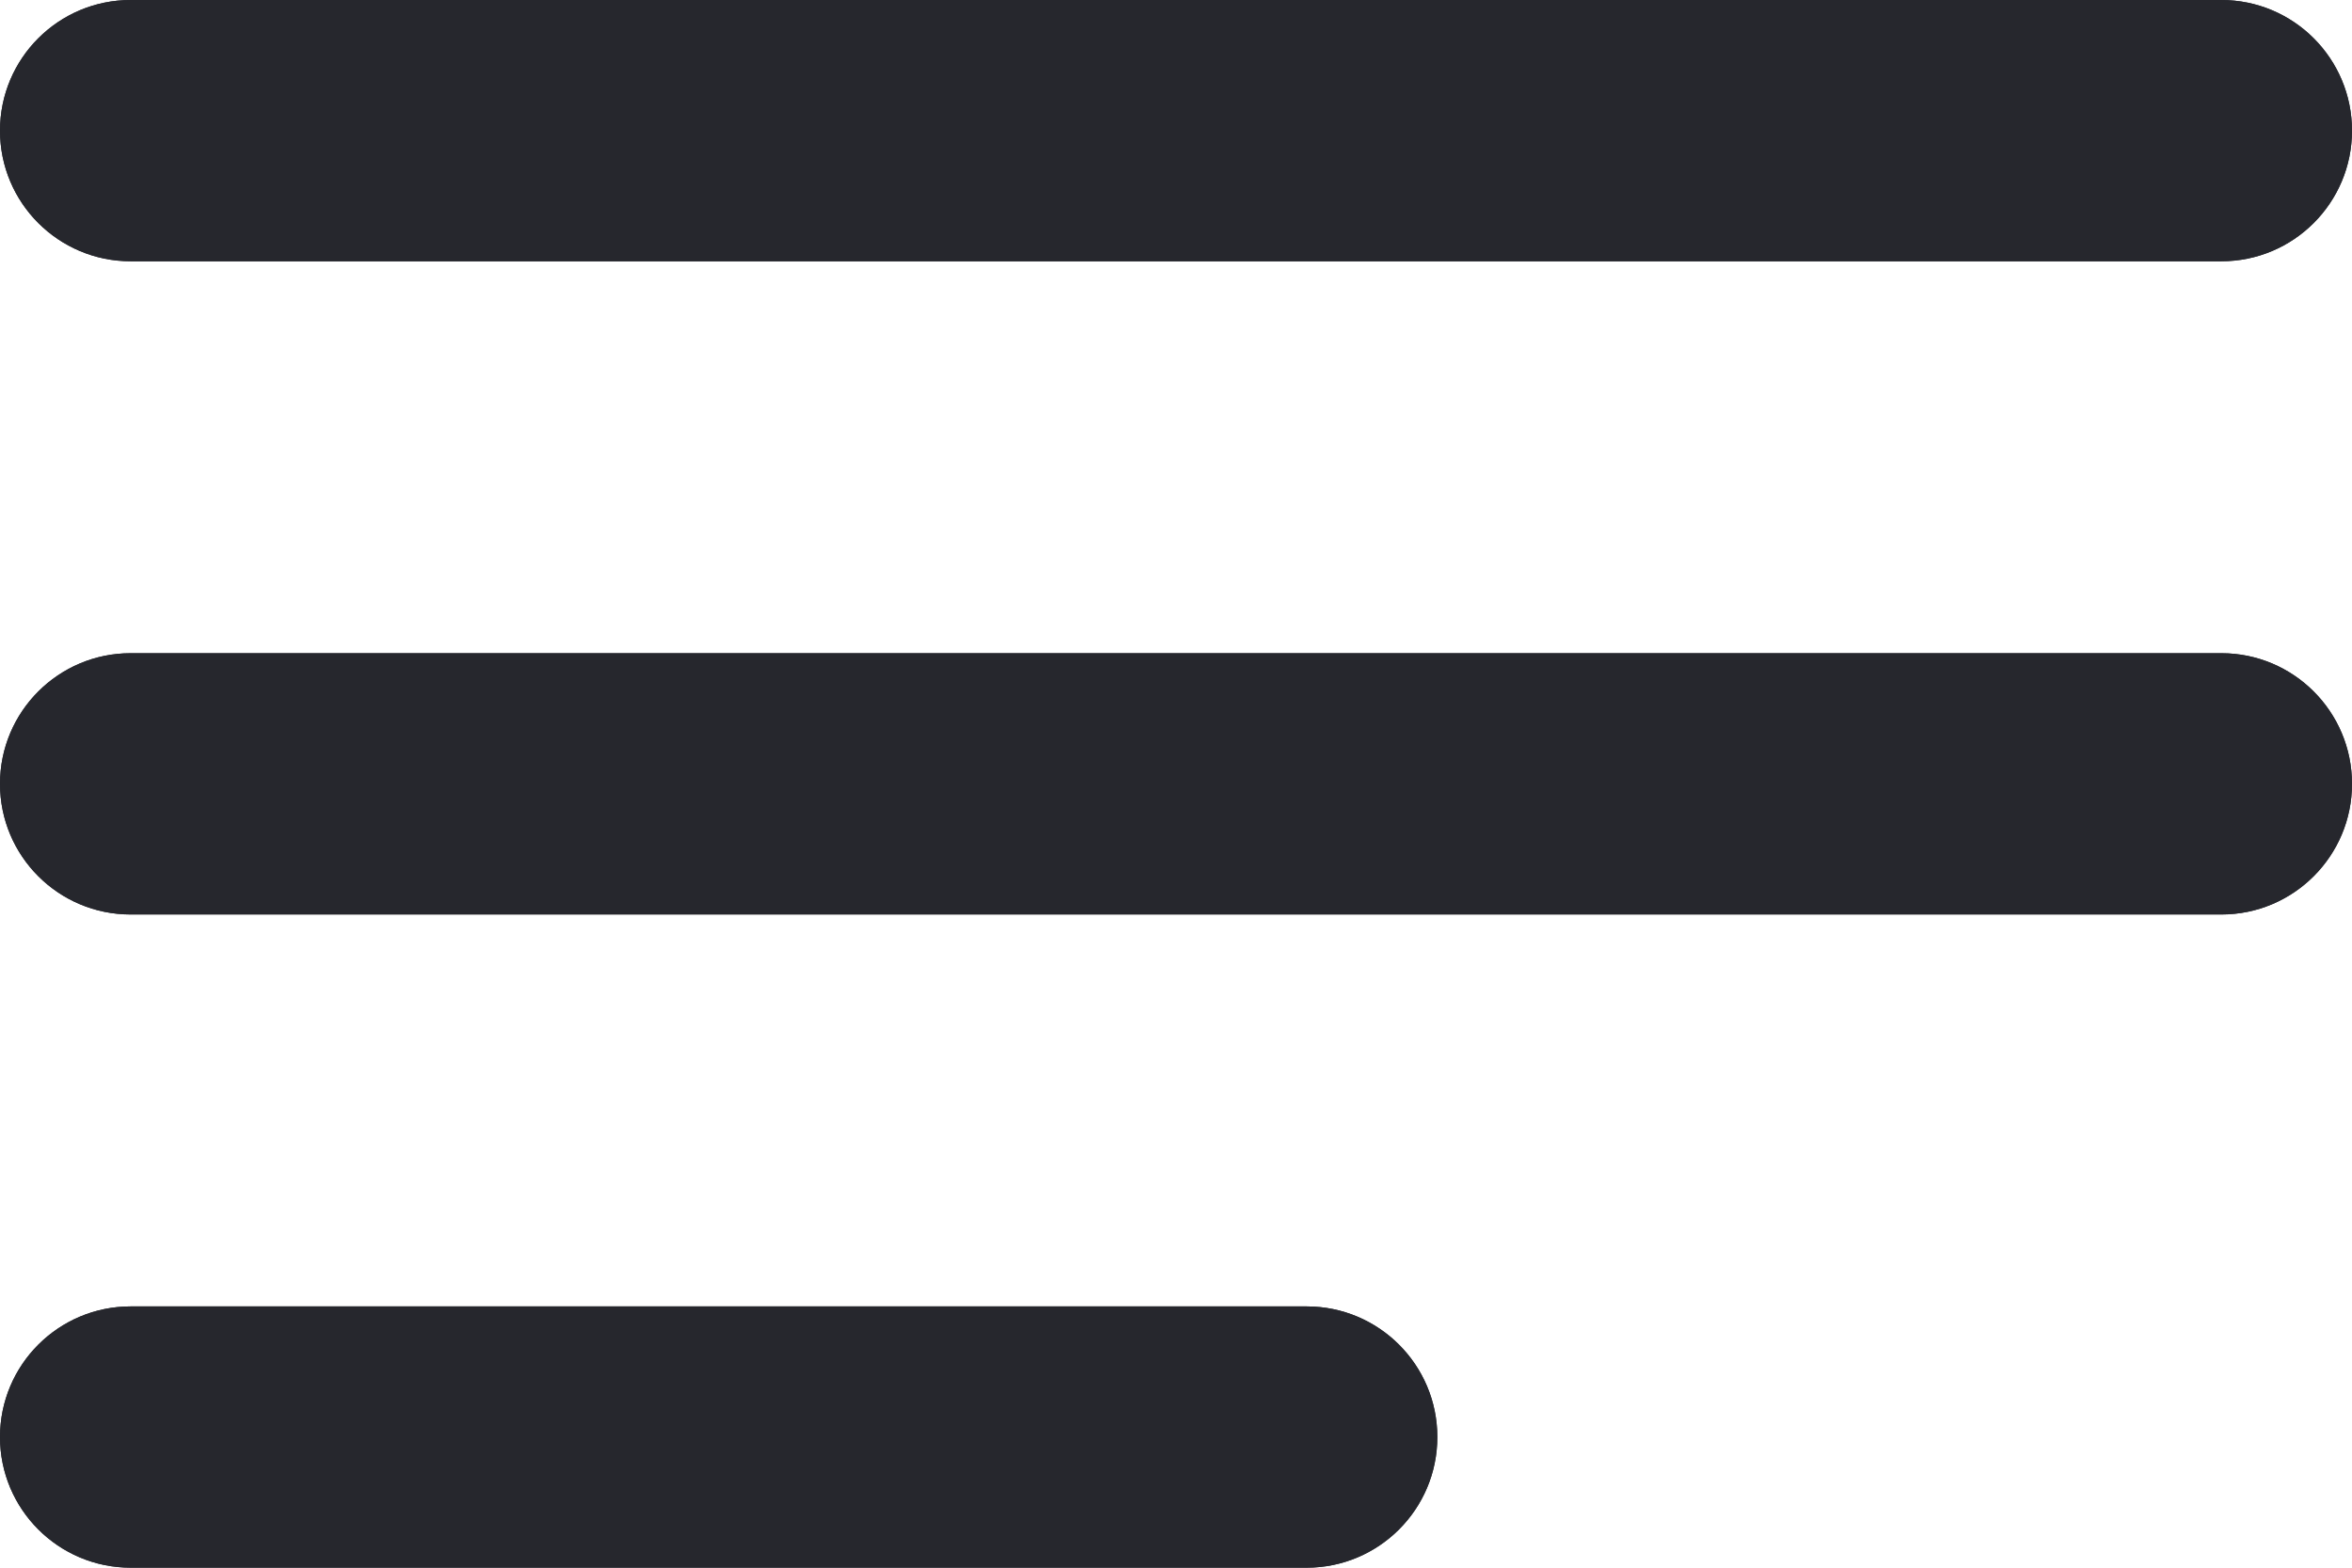
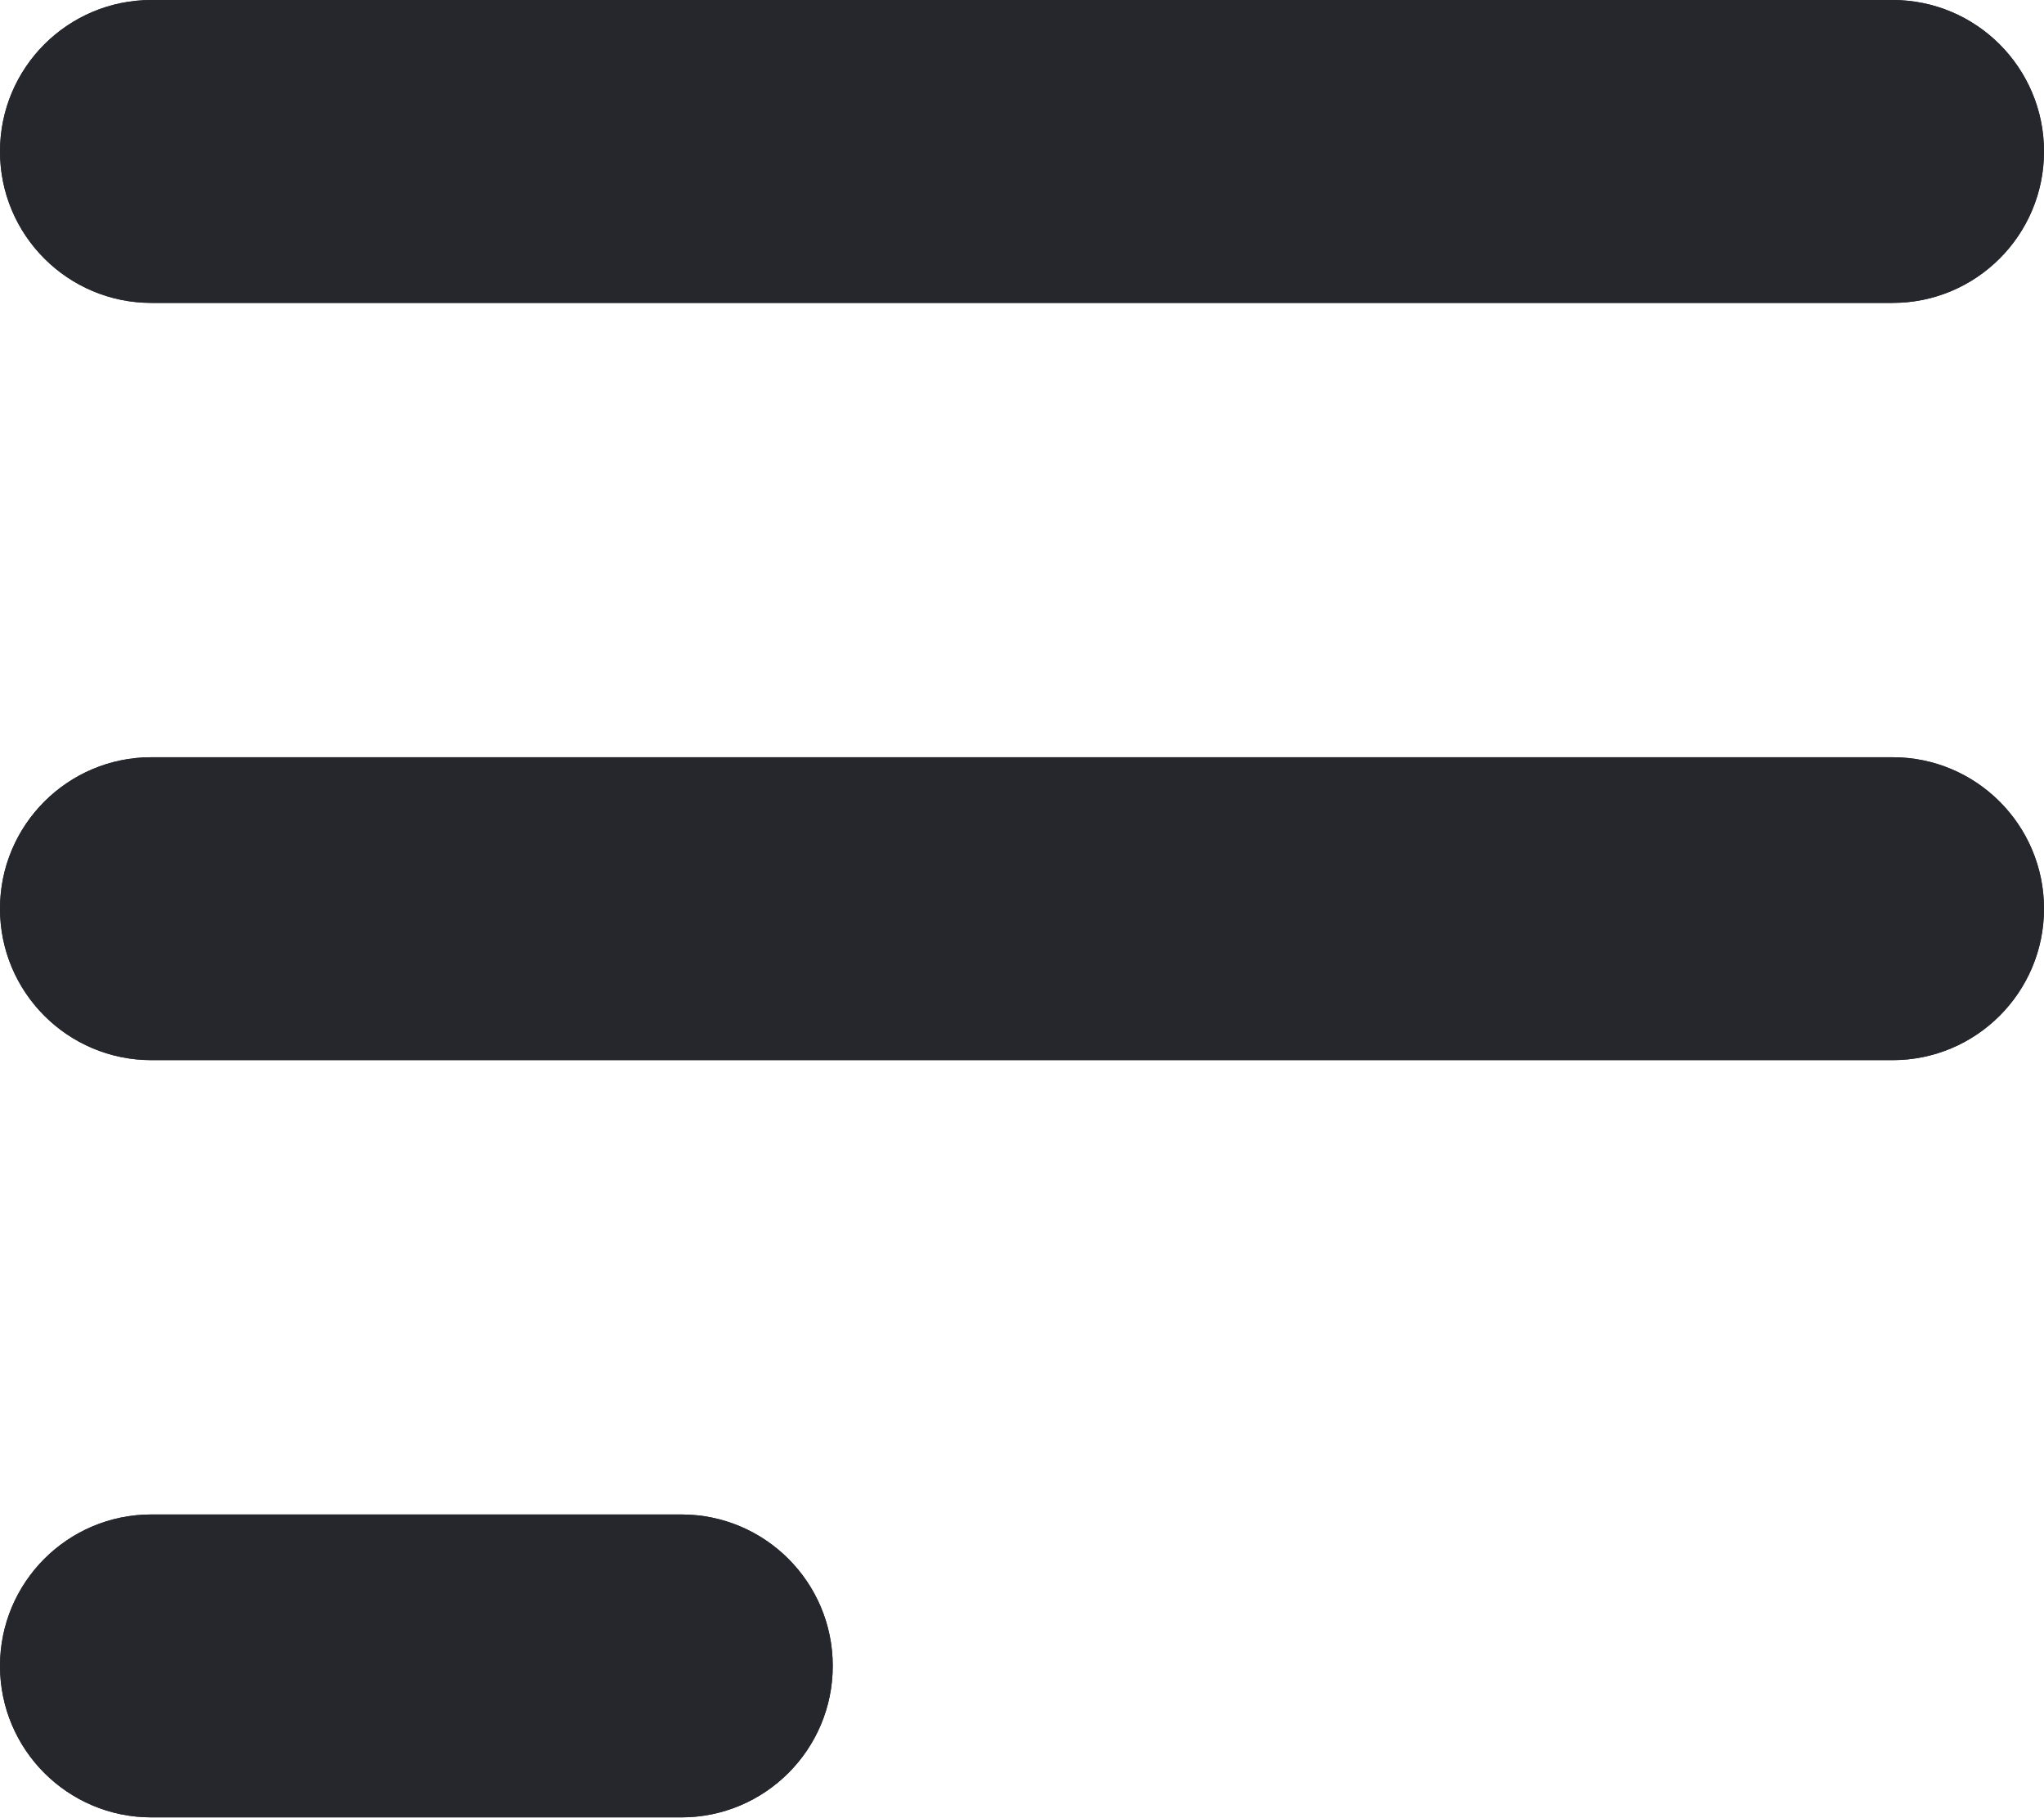
- <svg xmlns="http://www.w3.org/2000/svg" xmlns:xlink="http://www.w3.org/1999/xlink" id="Menu_mobile" data-name="Menu mobile" width="18" height="12" viewBox="0 0 18 12">
+ <svg xmlns="http://www.w3.org/2000/svg" xmlns:xlink="http://www.w3.org/1999/xlink" id="Menu_mobile" data-name="Menu mobile" width="27" height="24" viewBox="0 0 27 24">
  <defs>
    <clipPath id="clip">
      <use xlink:href="#fill" />
    </clipPath>
    <clipPath id="clip-2">
      <use xlink:href="#fill-2" />
    </clipPath>
    <clipPath id="clip-3">
      <use xlink:href="#fill-3" />
    </clipPath>
  </defs>
  <g id="Rectangle_181" data-name="Rectangle 181" fill="#27282e" stroke="#26272d" stroke-linecap="round" stroke-width="5">
-     <rect id="fill" width="18" height="2" rx="1" stroke="none" />
-     <path d="M0,-0.5h18M15.5,0v2M18,2.5h-18M2.5,2v-2" fill="none" clip-path="url(#clip)" />
+     <rect id="fill" width="27" height="4" rx="2" stroke="none" />
+     <path d="M0,1.5h27M24.5,0v4M27,2.5h-27M2.5,4v-4" fill="none" clip-path="url(#clip)" />
  </g>
-   <g id="Rectangle_182" data-name="Rectangle 182" transform="translate(0 5)" fill="#27282e" stroke="#26272d" stroke-linecap="round" stroke-width="5">
-     <rect id="fill-2" width="18" height="2" rx="1" stroke="none" />
-     <path d="M0,-0.5h18M15.5,0v2M18,2.5h-18M2.5,2v-2" fill="none" clip-path="url(#clip-2)" />
+   <g id="Rectangle_182" data-name="Rectangle 182" transform="translate(0 10)" fill="#27282e" stroke="#26272d" stroke-linecap="round" stroke-width="5">
+     <rect id="fill-2" width="27" height="4" rx="2" stroke="none" />
+     <path d="M0,1.5h27M24.5,0v4M27,2.5h-27M2.5,4v-4" fill="none" clip-path="url(#clip-2)" />
  </g>
-   <g id="Rectangle_183" data-name="Rectangle 183" transform="translate(0 10)" fill="#27282e" stroke="#26272d" stroke-linecap="round" stroke-width="5">
-     <rect id="fill-3" width="11" height="2" rx="1" stroke="none" />
-     <path d="M0,-0.5h11M8.5,0v2M11,2.5h-11M2.5,2v-2" fill="none" clip-path="url(#clip-3)" />
+   <g id="Rectangle_183" data-name="Rectangle 183" transform="translate(0 20)" fill="#27282e" stroke="#26272d" stroke-linecap="round" stroke-width="5">
+     <rect id="fill-3" width="11" height="4" rx="2" stroke="none" />
+     <path d="M0,1.5h11M8.5,0v4M11,2.5h-11M2.5,4v-4" fill="none" clip-path="url(#clip-3)" />
  </g>
</svg>
